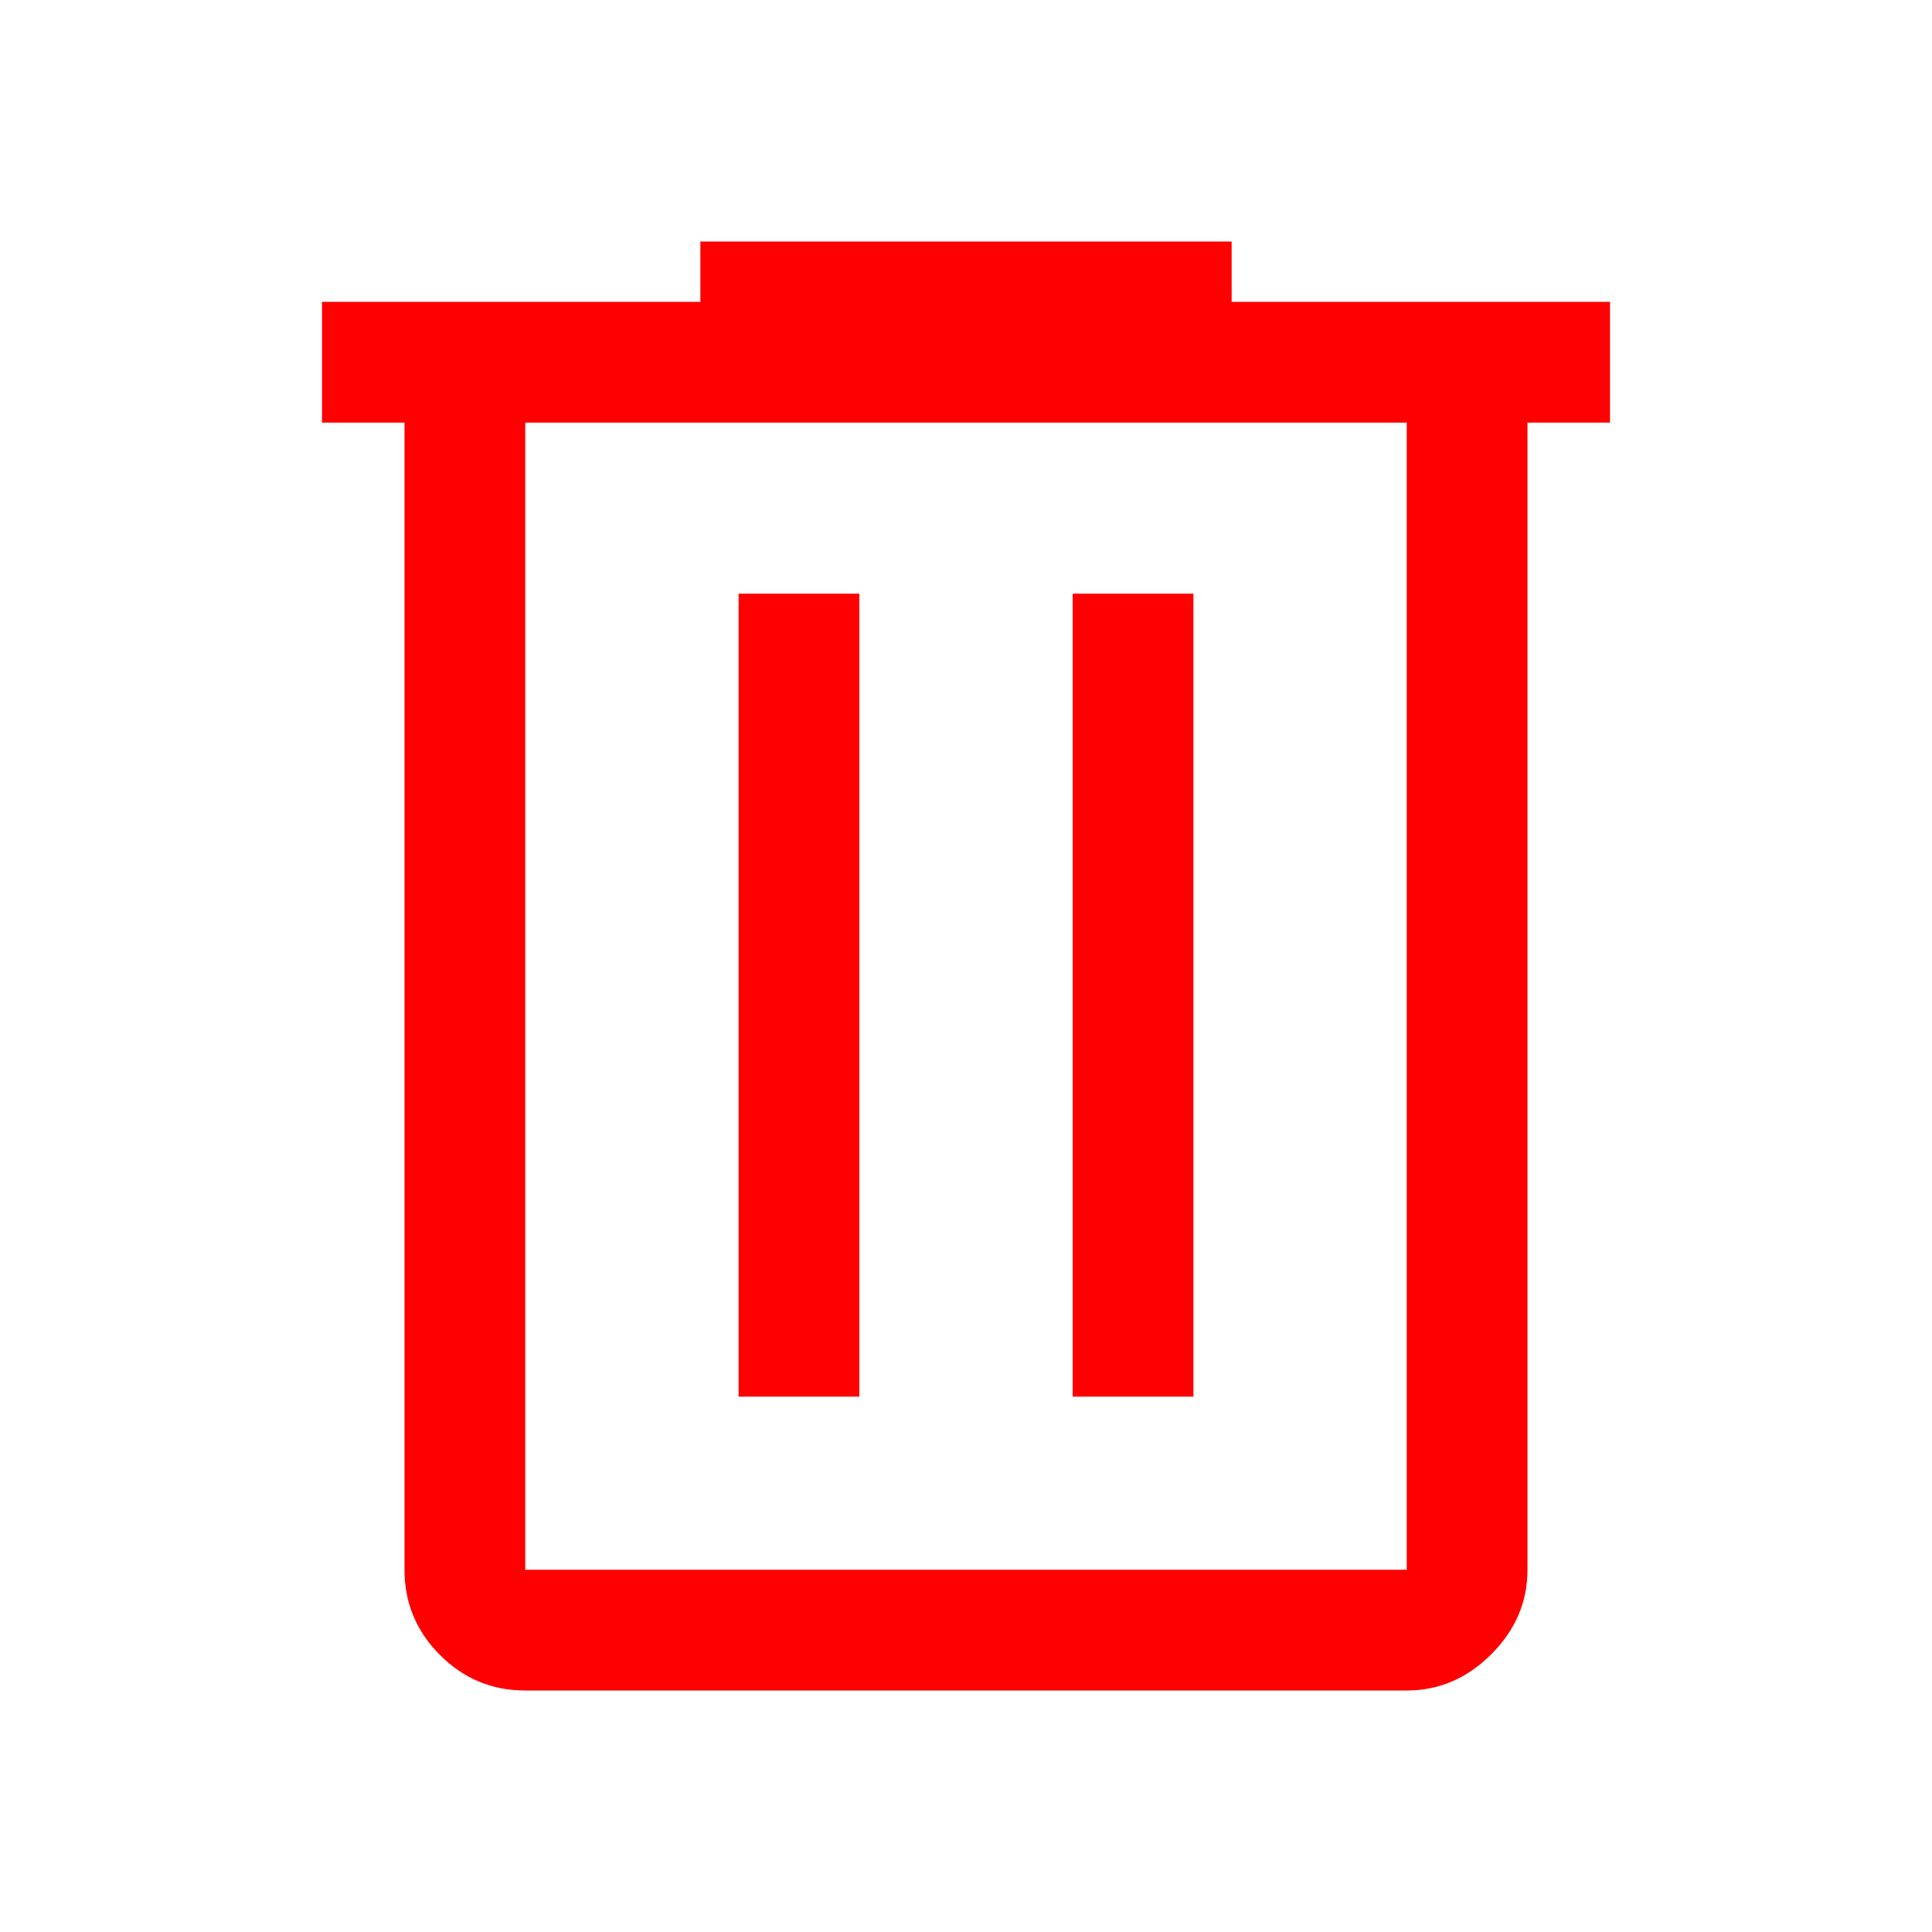
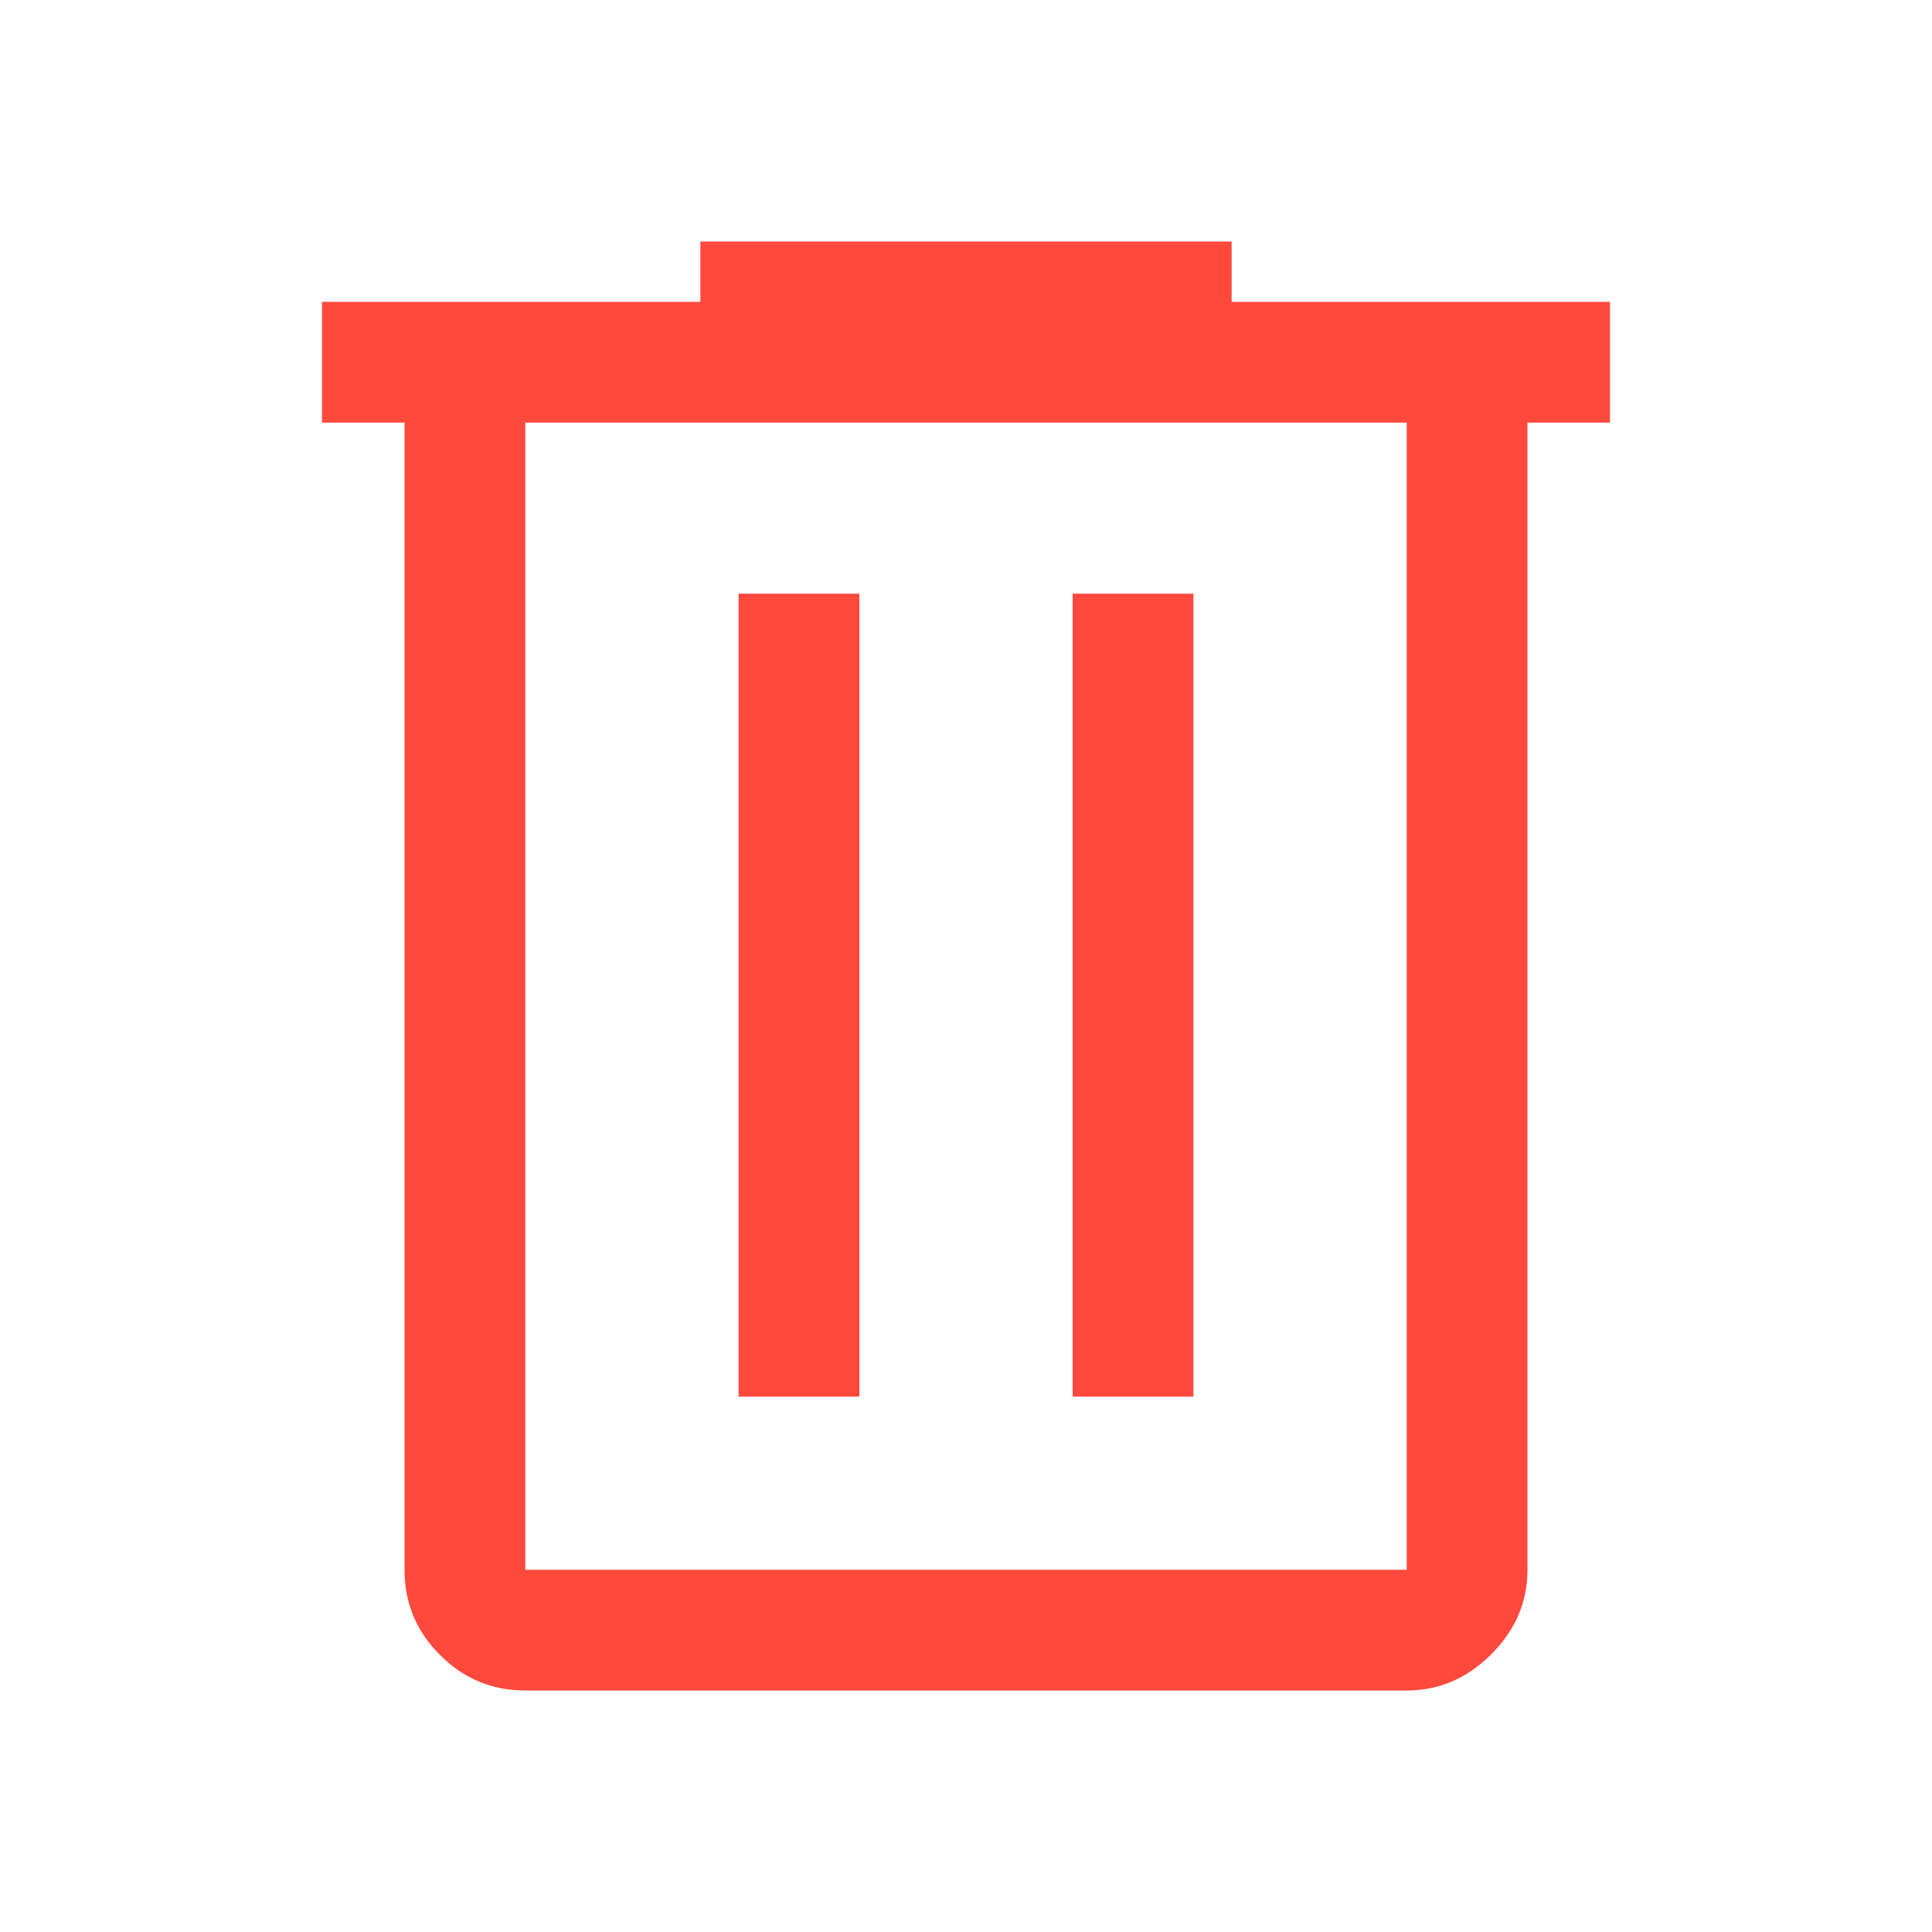
<svg xmlns="http://www.w3.org/2000/svg" width="24" height="24" viewBox="0 0 24 24" fill="none">
-   <path d="M6.525 21C6.112 21 5.759 20.853 5.466 20.559C5.172 20.266 5.025 19.913 5.025 19.5V5.25H4V3.75H8.7V3H15.3V3.75H20V5.25H18.975V19.5C18.975 19.9 18.825 20.25 18.525 20.55C18.225 20.85 17.875 21 17.475 21H6.525ZM17.475 5.25H6.525V19.5H17.475V5.25ZM9.175 17.35H10.675V7.375H9.175V17.35ZM13.325 17.35H14.825V7.375H13.325V17.35Z" fill="red" />
+   <path d="M6.525 21C6.112 21 5.759 20.853 5.466 20.559C5.172 20.266 5.025 19.913 5.025 19.5V5.25H4V3.75H8.7V3H15.3V3.75H20V5.25H18.975V19.5C18.975 19.9 18.825 20.25 18.525 20.55C18.225 20.85 17.875 21 17.475 21H6.525ZM17.475 5.25H6.525V19.5H17.475V5.25ZM9.175 17.35H10.675V7.375H9.175V17.35ZM13.325 17.35H14.825V7.375H13.325V17.35Z" fill="#ff493d" />
</svg>
